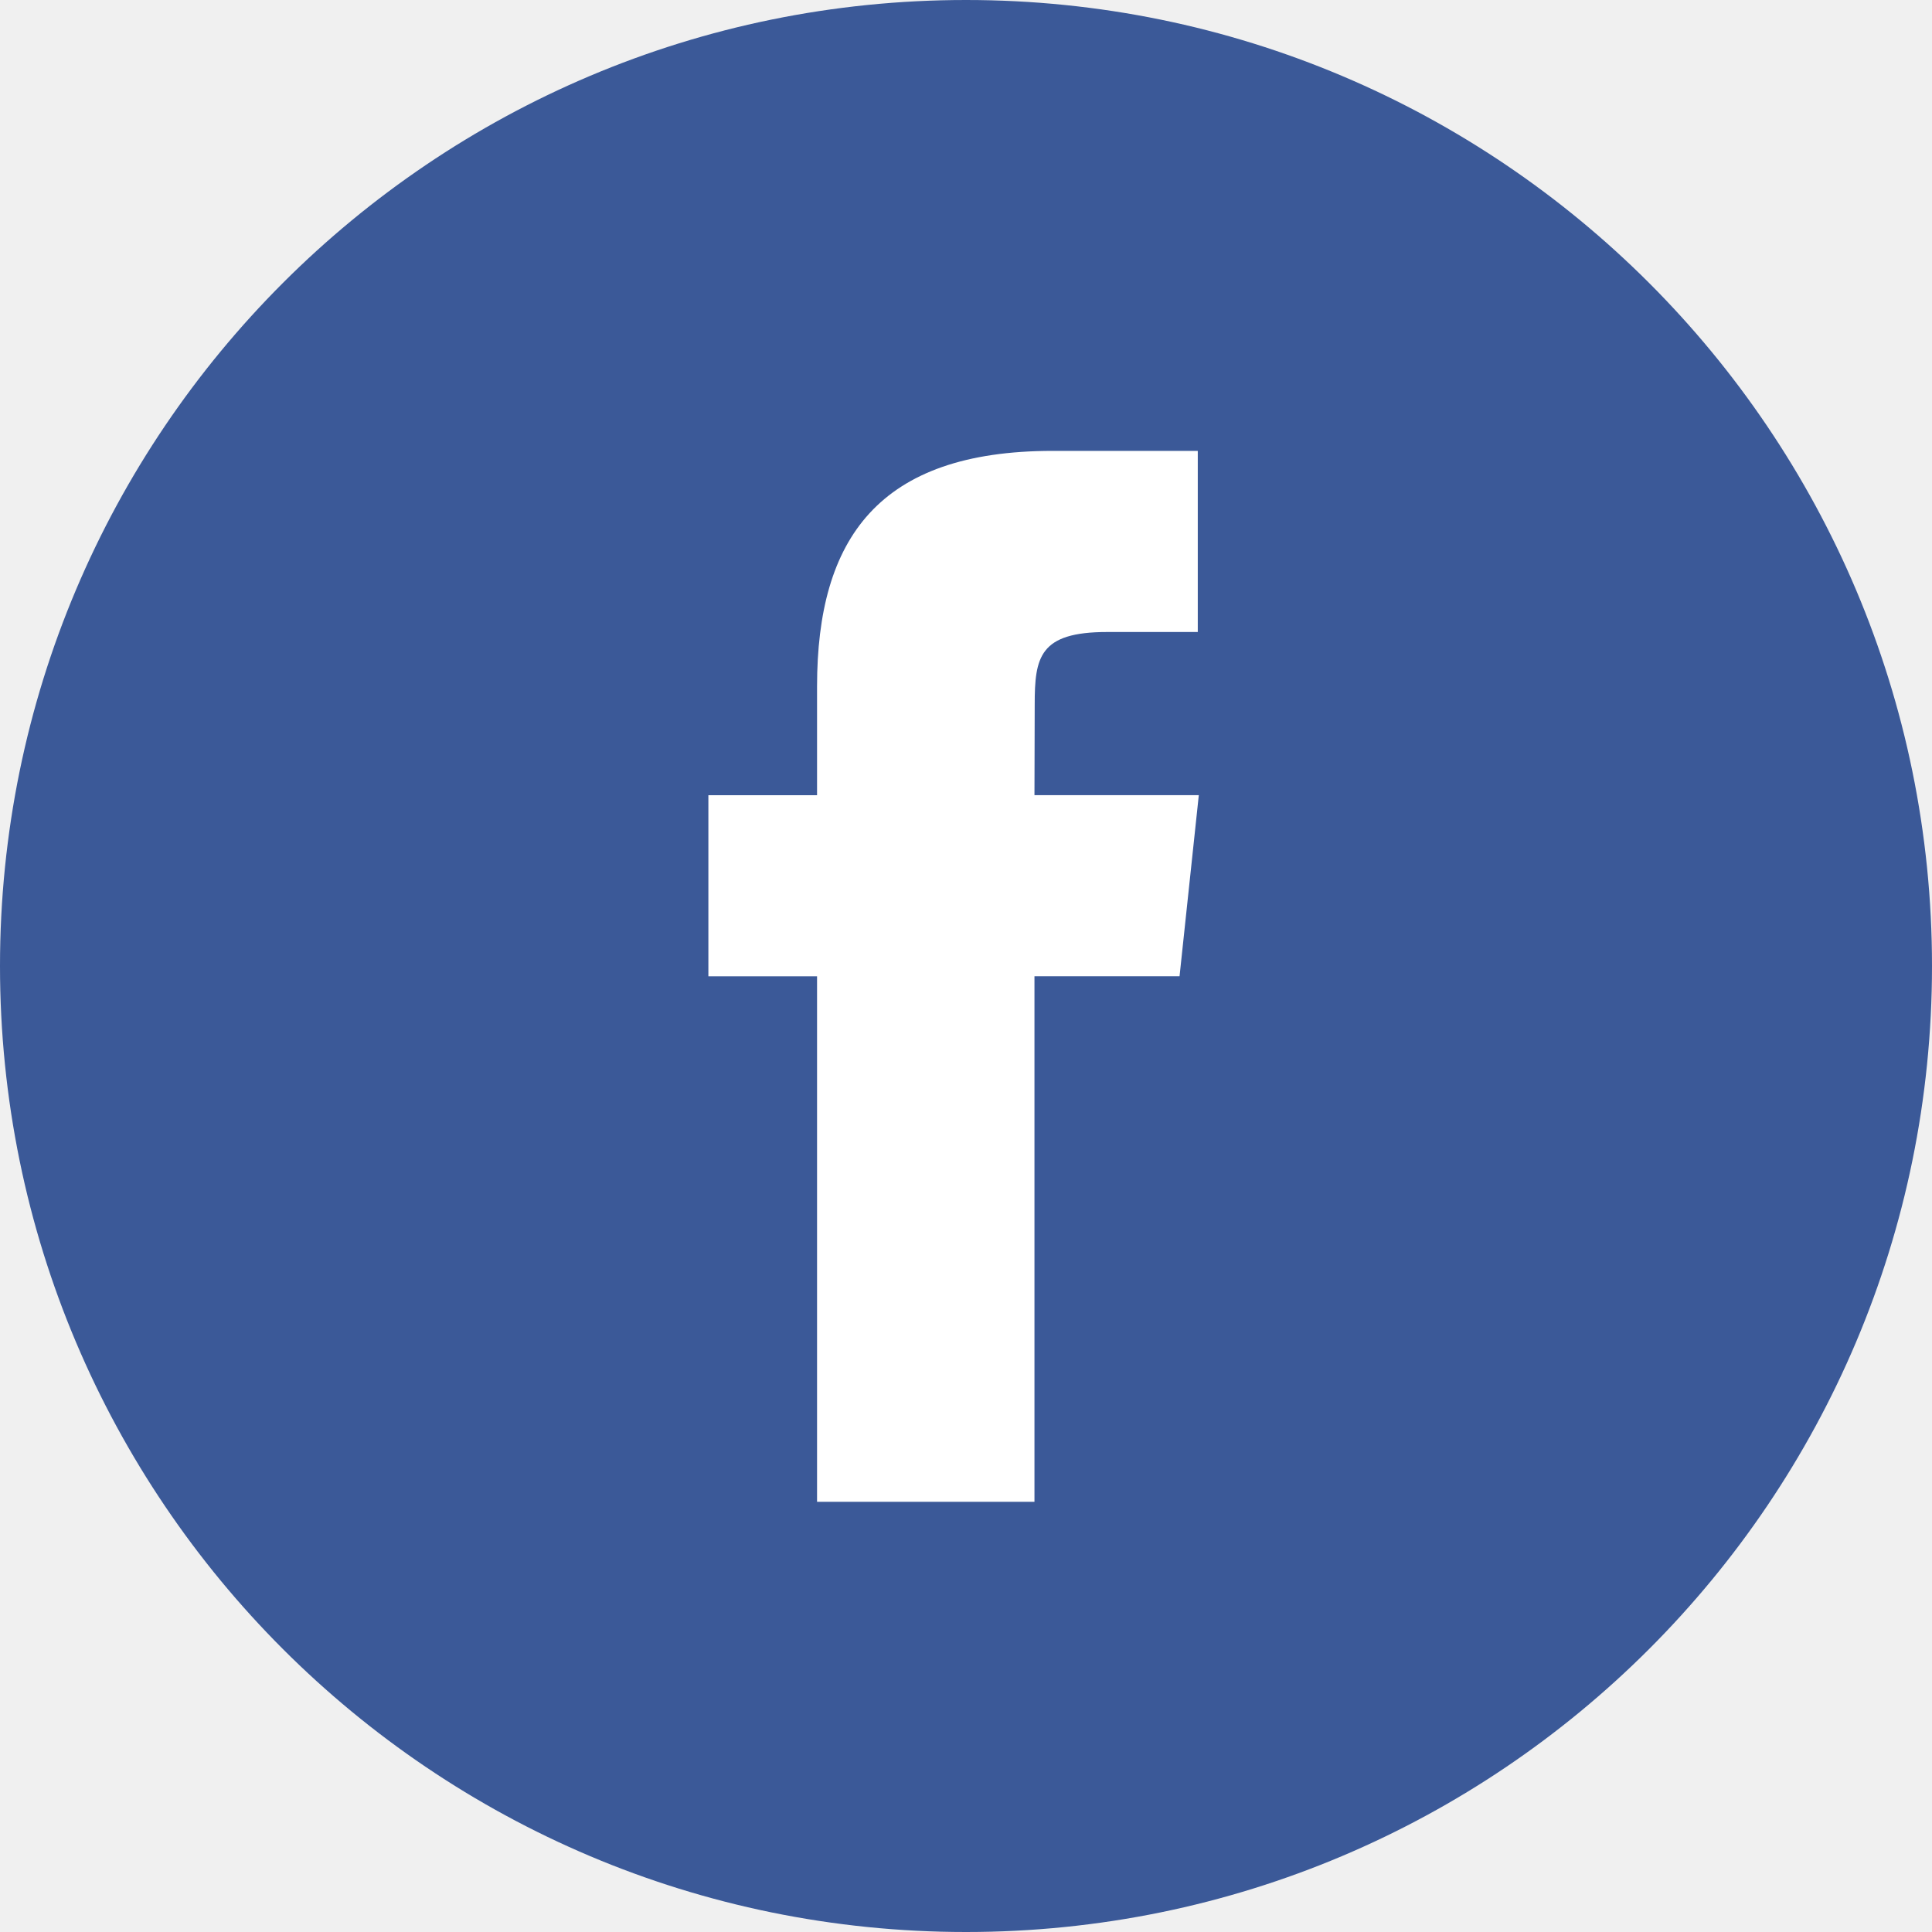
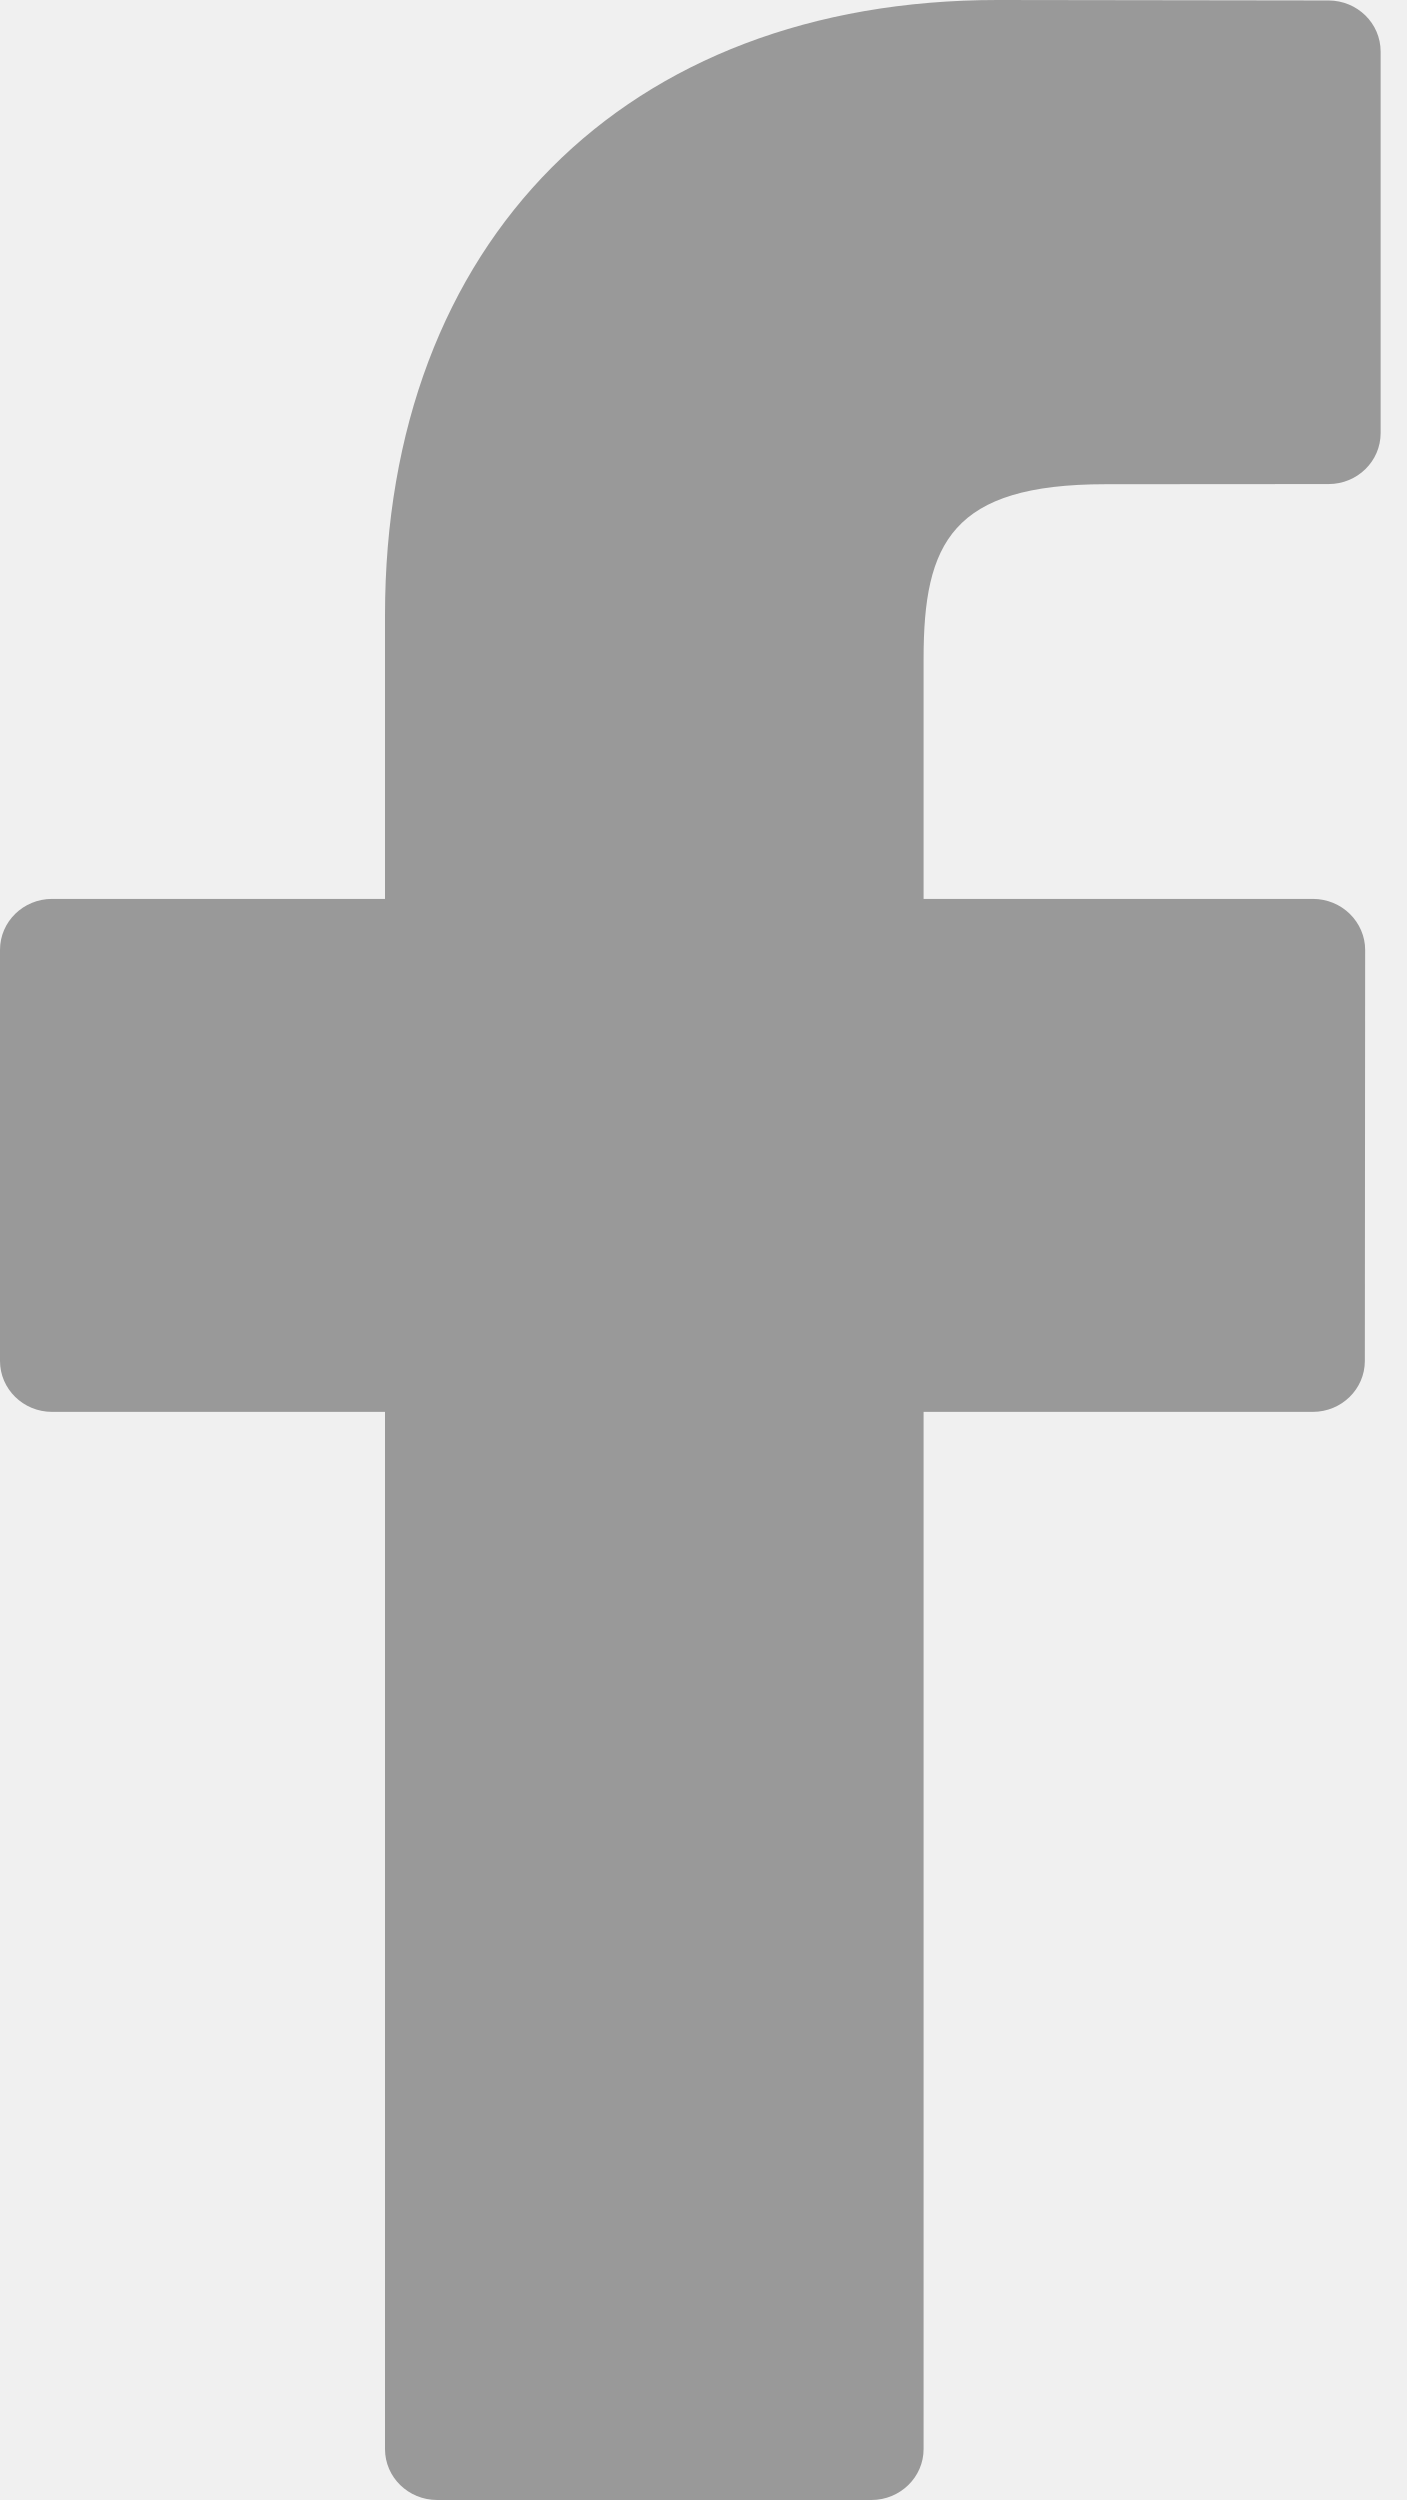
- <svg xmlns="http://www.w3.org/2000/svg" width="32" height="32" viewBox="0 0 32 32">
-   <g fill="none" fill-rule="evenodd">
-     <path fill="#3B5998" d="M0 16C0 7.163 7.163 0 16 0s16 7.163 16 16-7.163 16-16 16S0 24.837 0 16z" />
-     <path fill="#FFF" d="M17.134 24.874V16.17h2.403l.319-3h-2.722l.004-1.5c0-.783.075-1.202 1.199-1.202h1.502v-3h-2.404c-2.886 0-3.902 1.455-3.902 3.902v1.801h-1.8v3h1.8v8.704h3.601z" />
-   </g>
+ <svg xmlns="http://www.w3.org/2000/svg" width="9" height="16" viewBox="0 0 9 16" version="1.1">
+   <path d="M20.504,8.003 L18.384,8 C16.003,8 14.464,9.546 14.464,11.938 L14.464,13.753 L12.333,13.753 C12.149,13.753 12,13.899 12,14.079 L12,16.71 C12,16.89 12.149,17.036 12.333,17.036 L14.464,17.036 L14.464,23.674 C14.464,23.854 14.613,24 14.798,24 L17.577,24 C17.761,24 17.911,23.854 17.911,23.674 L17.911,17.036 L20.402,17.036 C20.586,17.036 20.735,16.89 20.735,16.71 L20.737,14.079 C20.737,13.993 20.701,13.91 20.639,13.849 C20.577,13.788 20.492,13.753 20.403,13.753 L17.911,13.753 L17.911,12.214 C17.911,11.475 18.091,11.099 19.075,11.099 L20.503,11.098 C20.687,11.098 20.836,10.952 20.836,10.772 L20.836,8.33 C20.836,8.149 20.687,8.004 20.504,8.003 Z" transform="translate(-655, -612) translate(601, 604) translate(0, -0) translate(42, 0)" fill="#999" stroke="none" stroke-width="1" fill-rule="evenodd" />
</svg>
